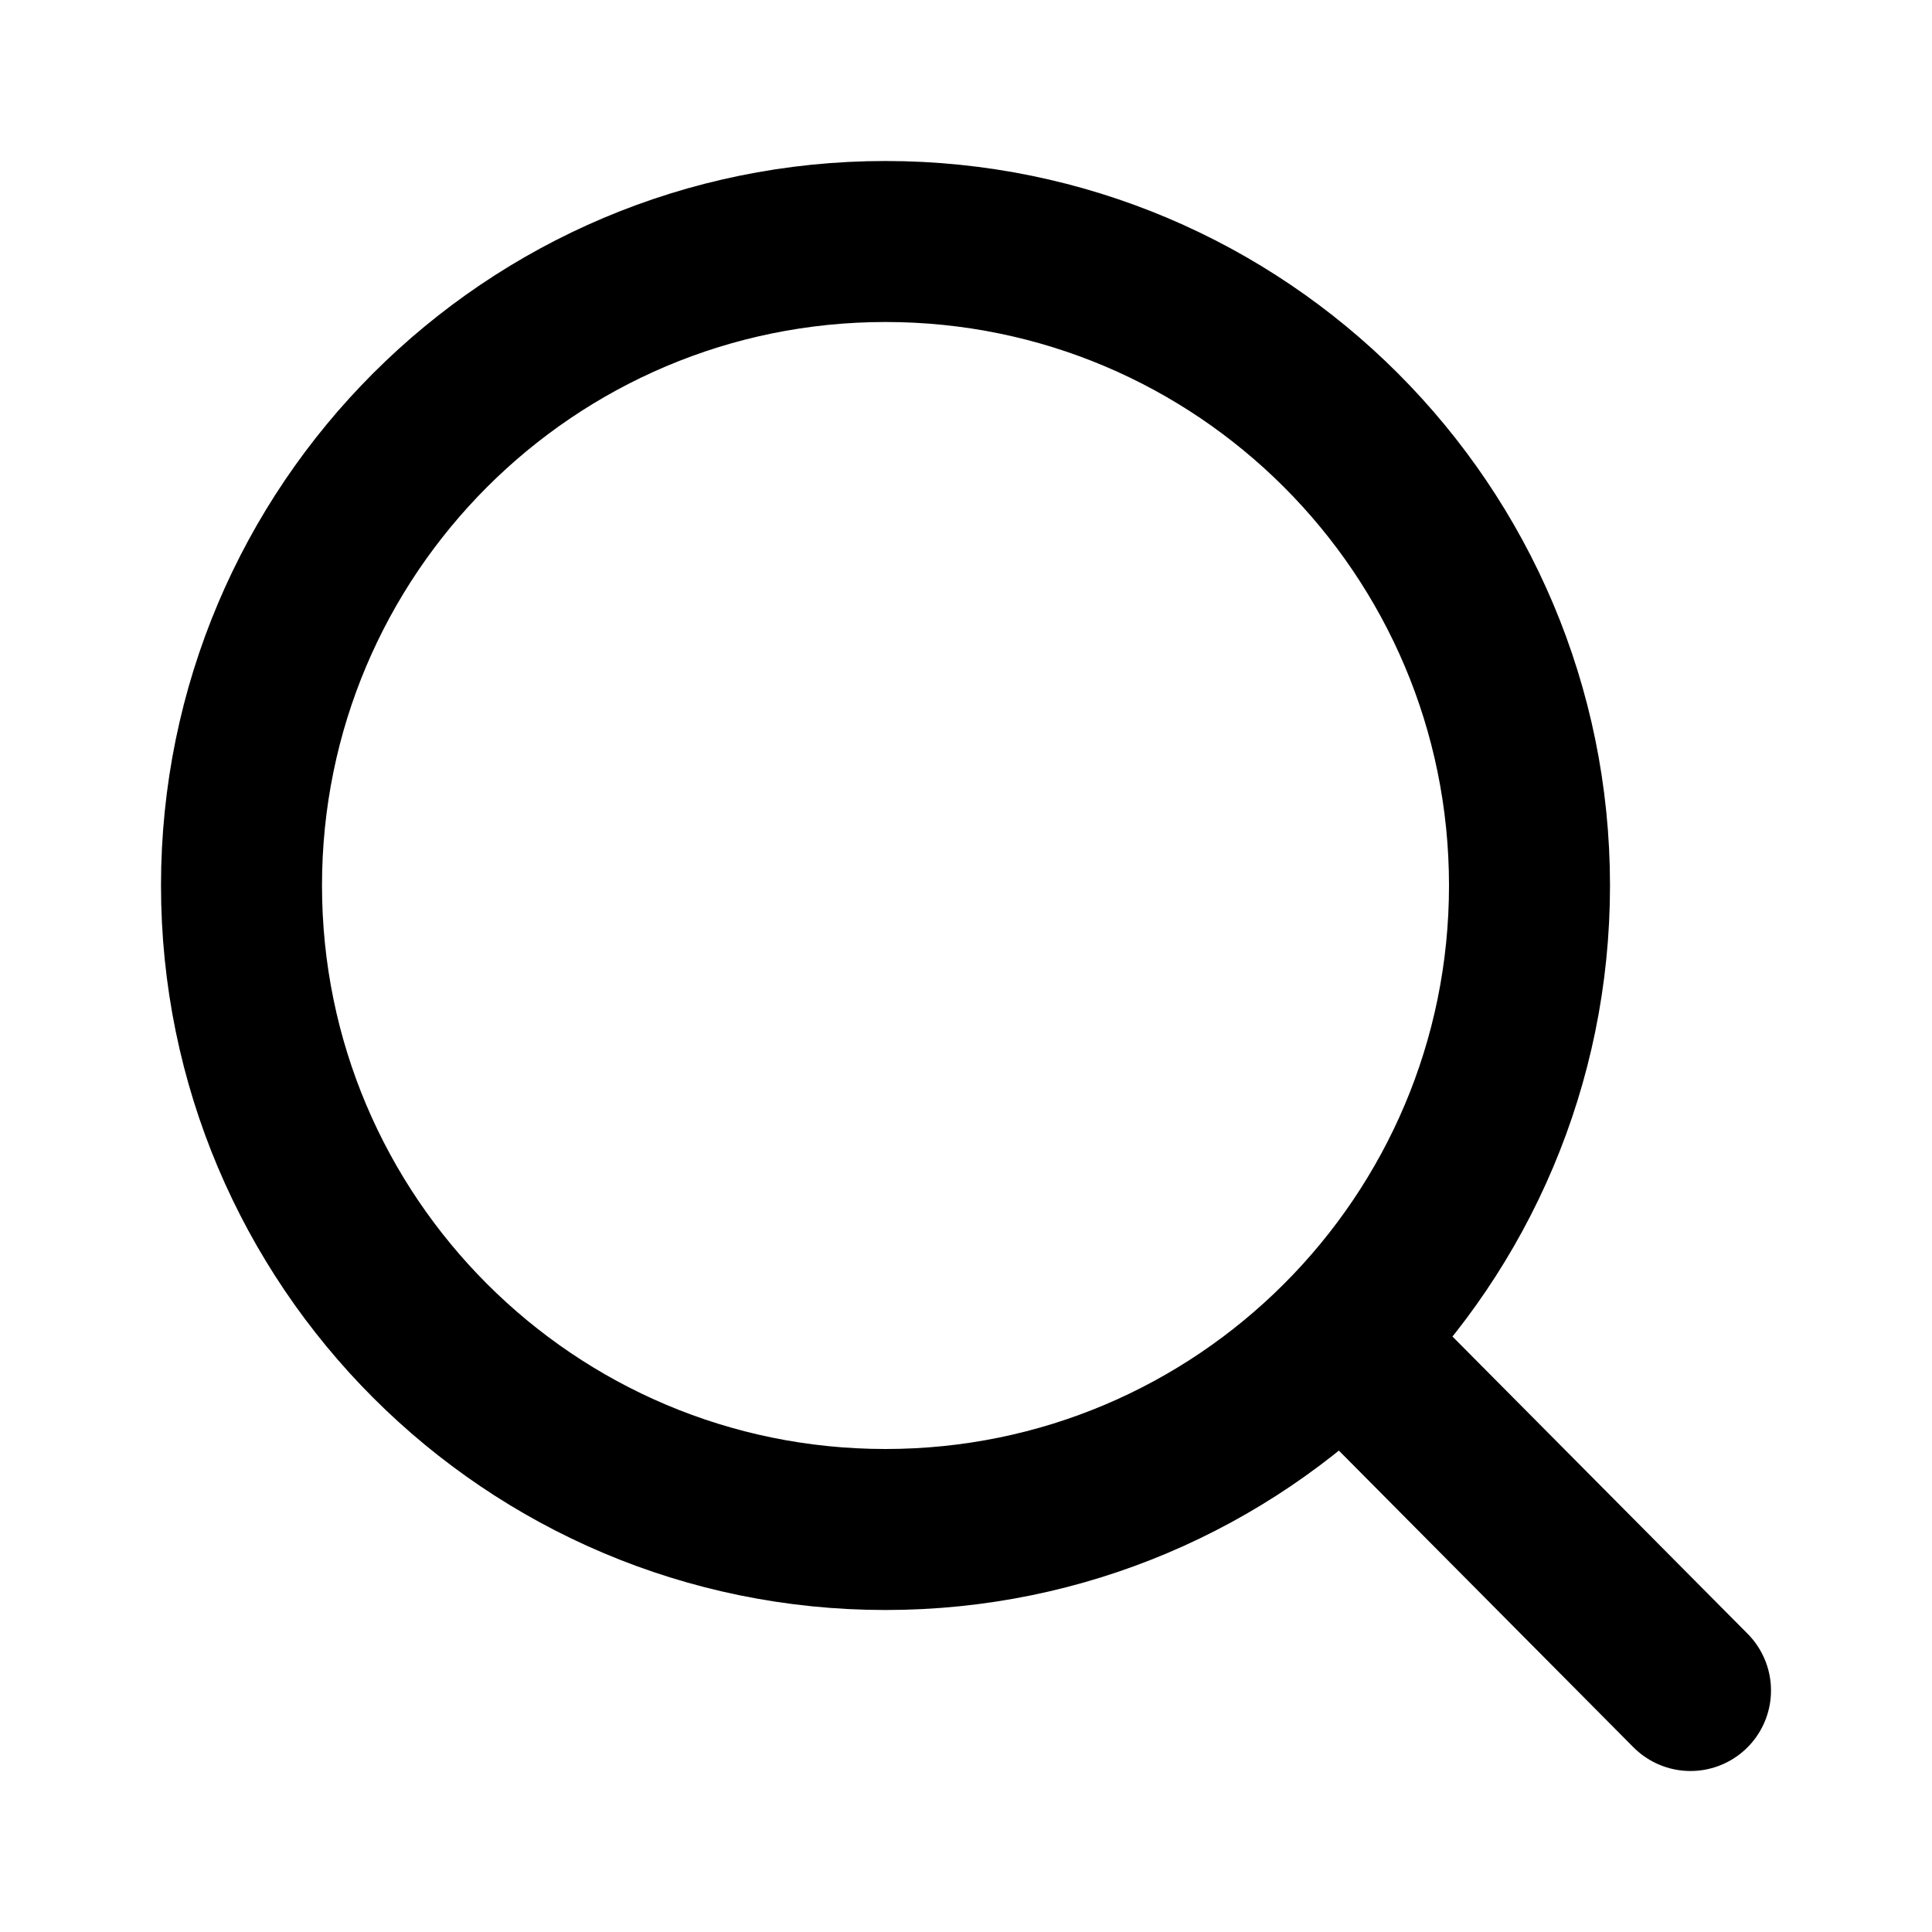
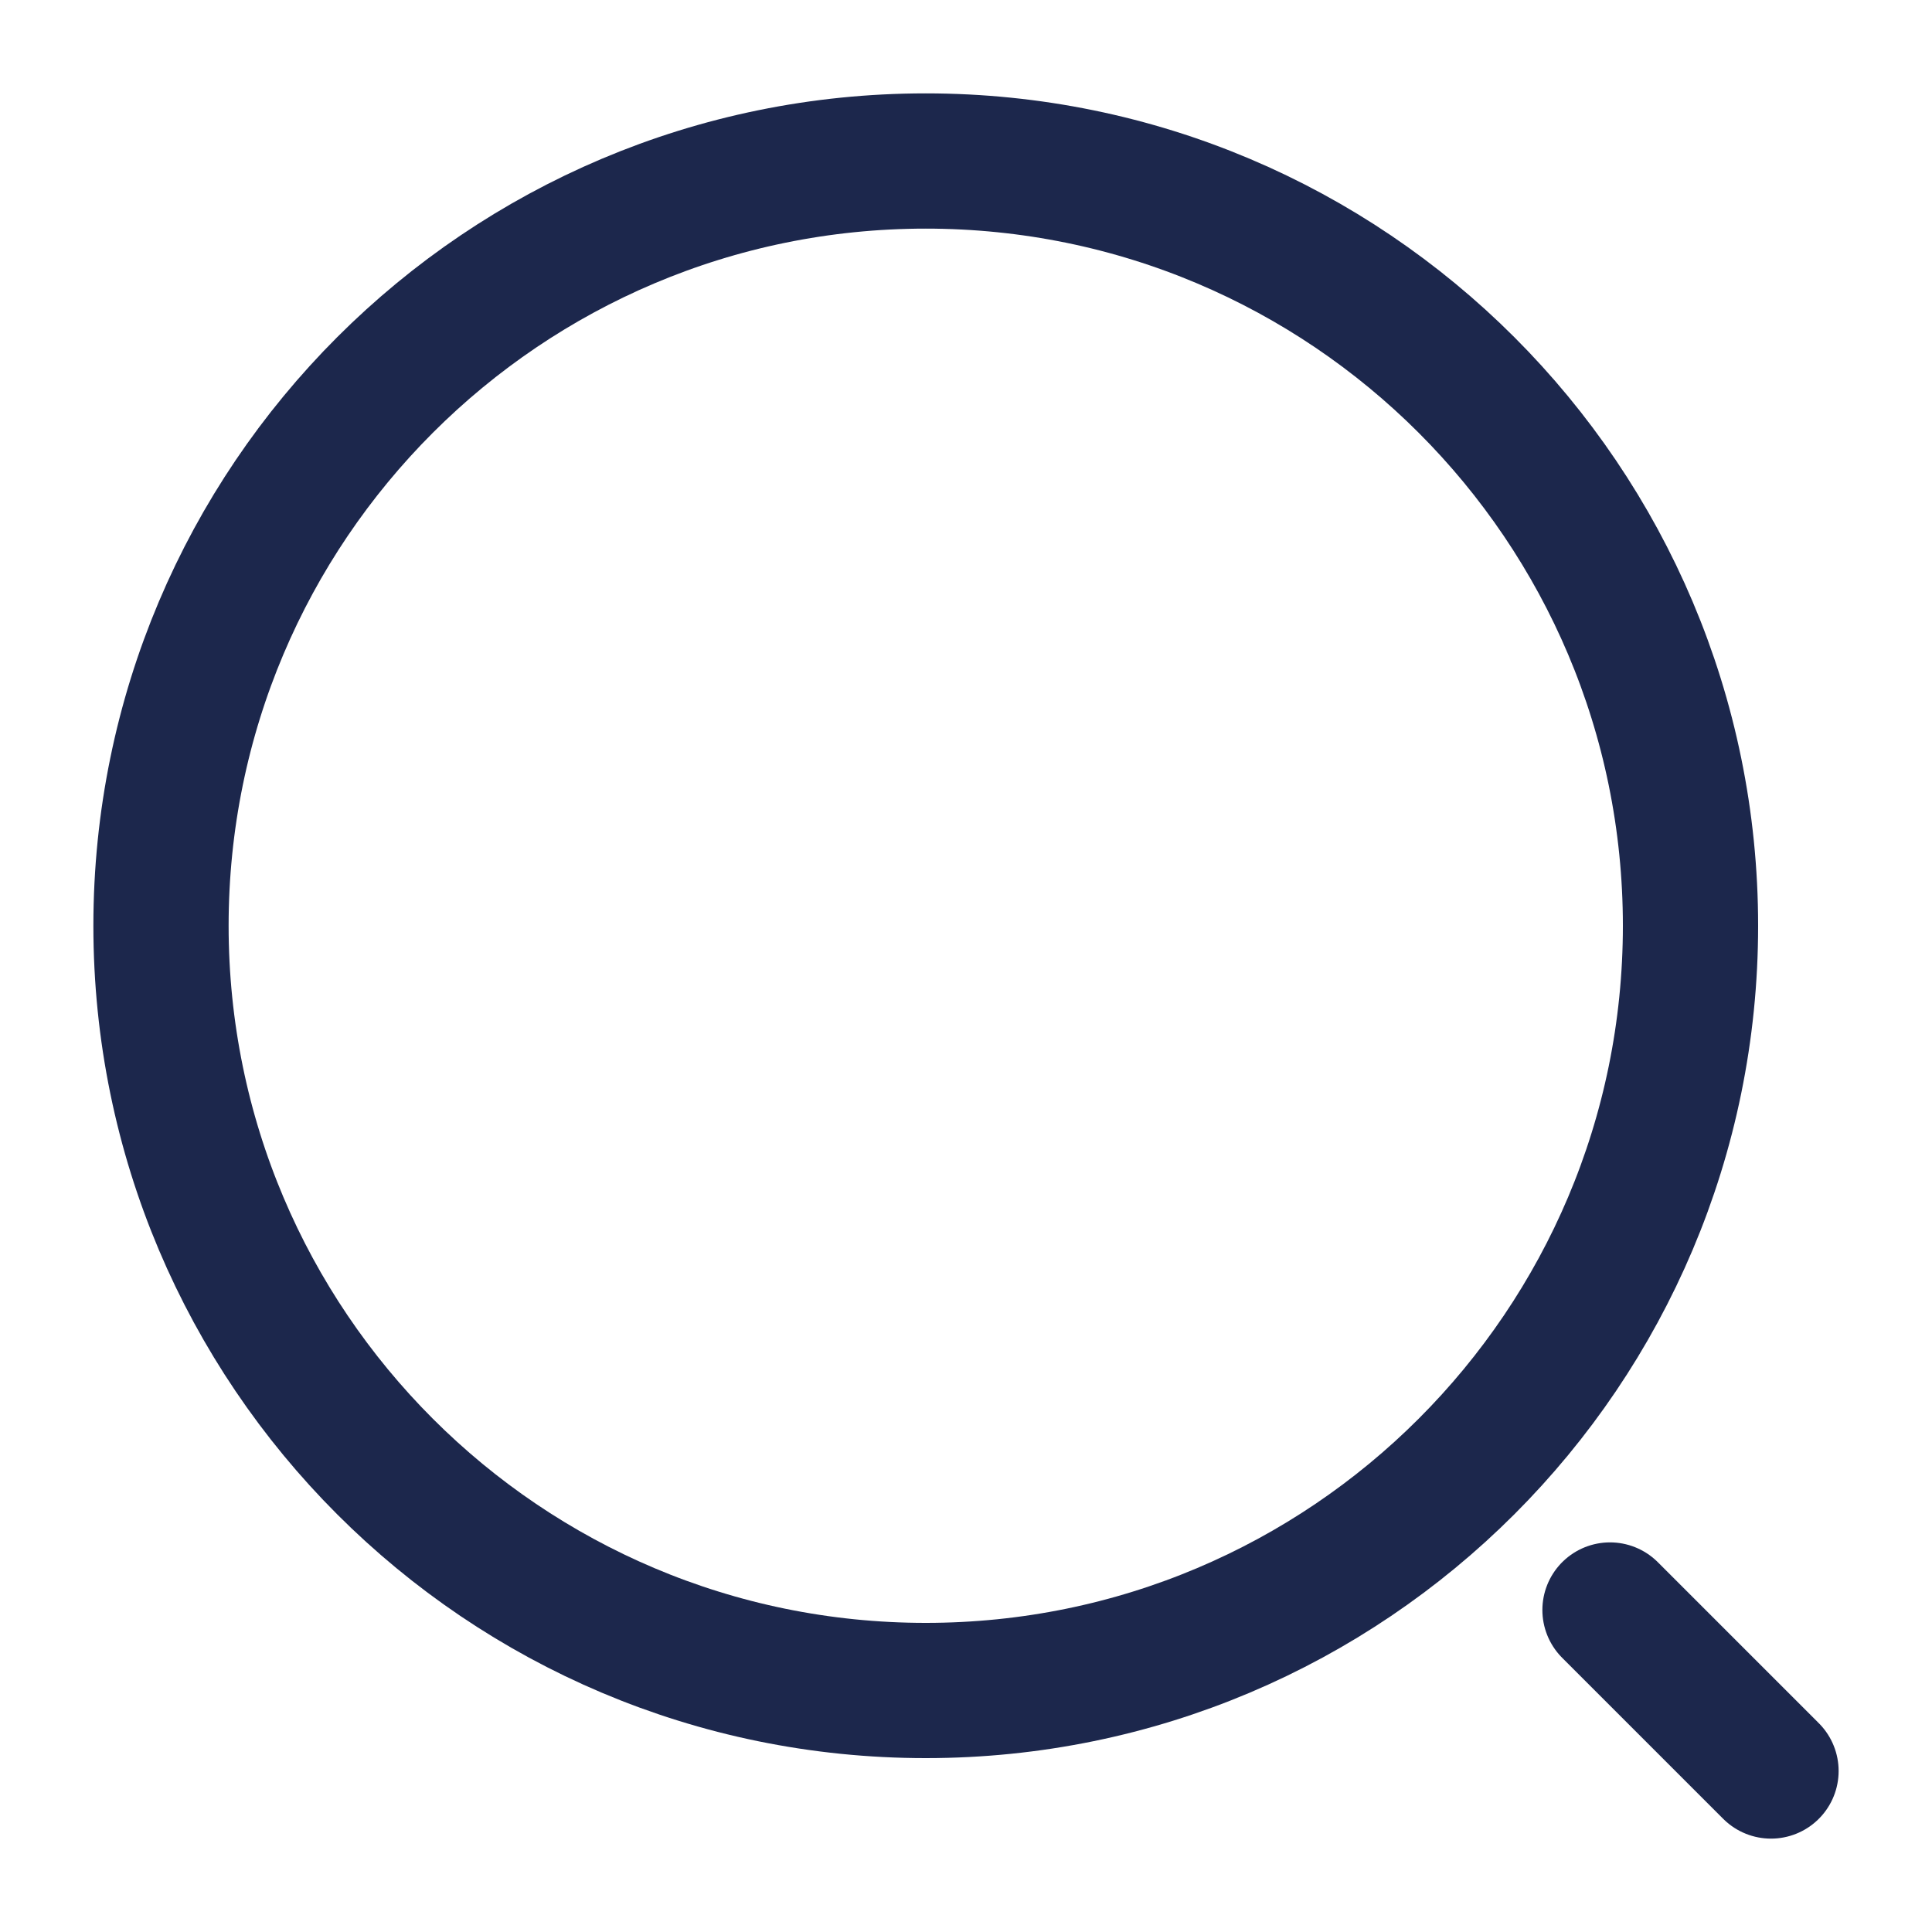
<svg xmlns="http://www.w3.org/2000/svg" width="800px" height="800px" viewBox="0 0 24 24" fill="none">
-   <path d="M16.672 16.641L21 21M19 11C19 15.418 15.418 19 11 19C6.582 19 3 15.418 3 11C3 6.582 6.582 3 11 3C15.418 3 19 6.582 19 11Z" stroke="#000000" stroke-width="2" stroke-linecap="round" stroke-linejoin="round" />
+   <g id="SVGRepo_bgCarrier" stroke-width="0" />
+   <g id="SVGRepo_tracerCarrier" stroke-linecap="round" stroke-linejoin="round" />
+   <g id="SVGRepo_iconCarrier">
+     <circle cx="11.5" cy="11.5" r="9.5" stroke="#1C274C" stroke-width="1.68" />
+     <path d="M20 20L22 22" stroke="#1C274C" stroke-width="1.68" stroke-linecap="round" />
+   </g>
</svg>
